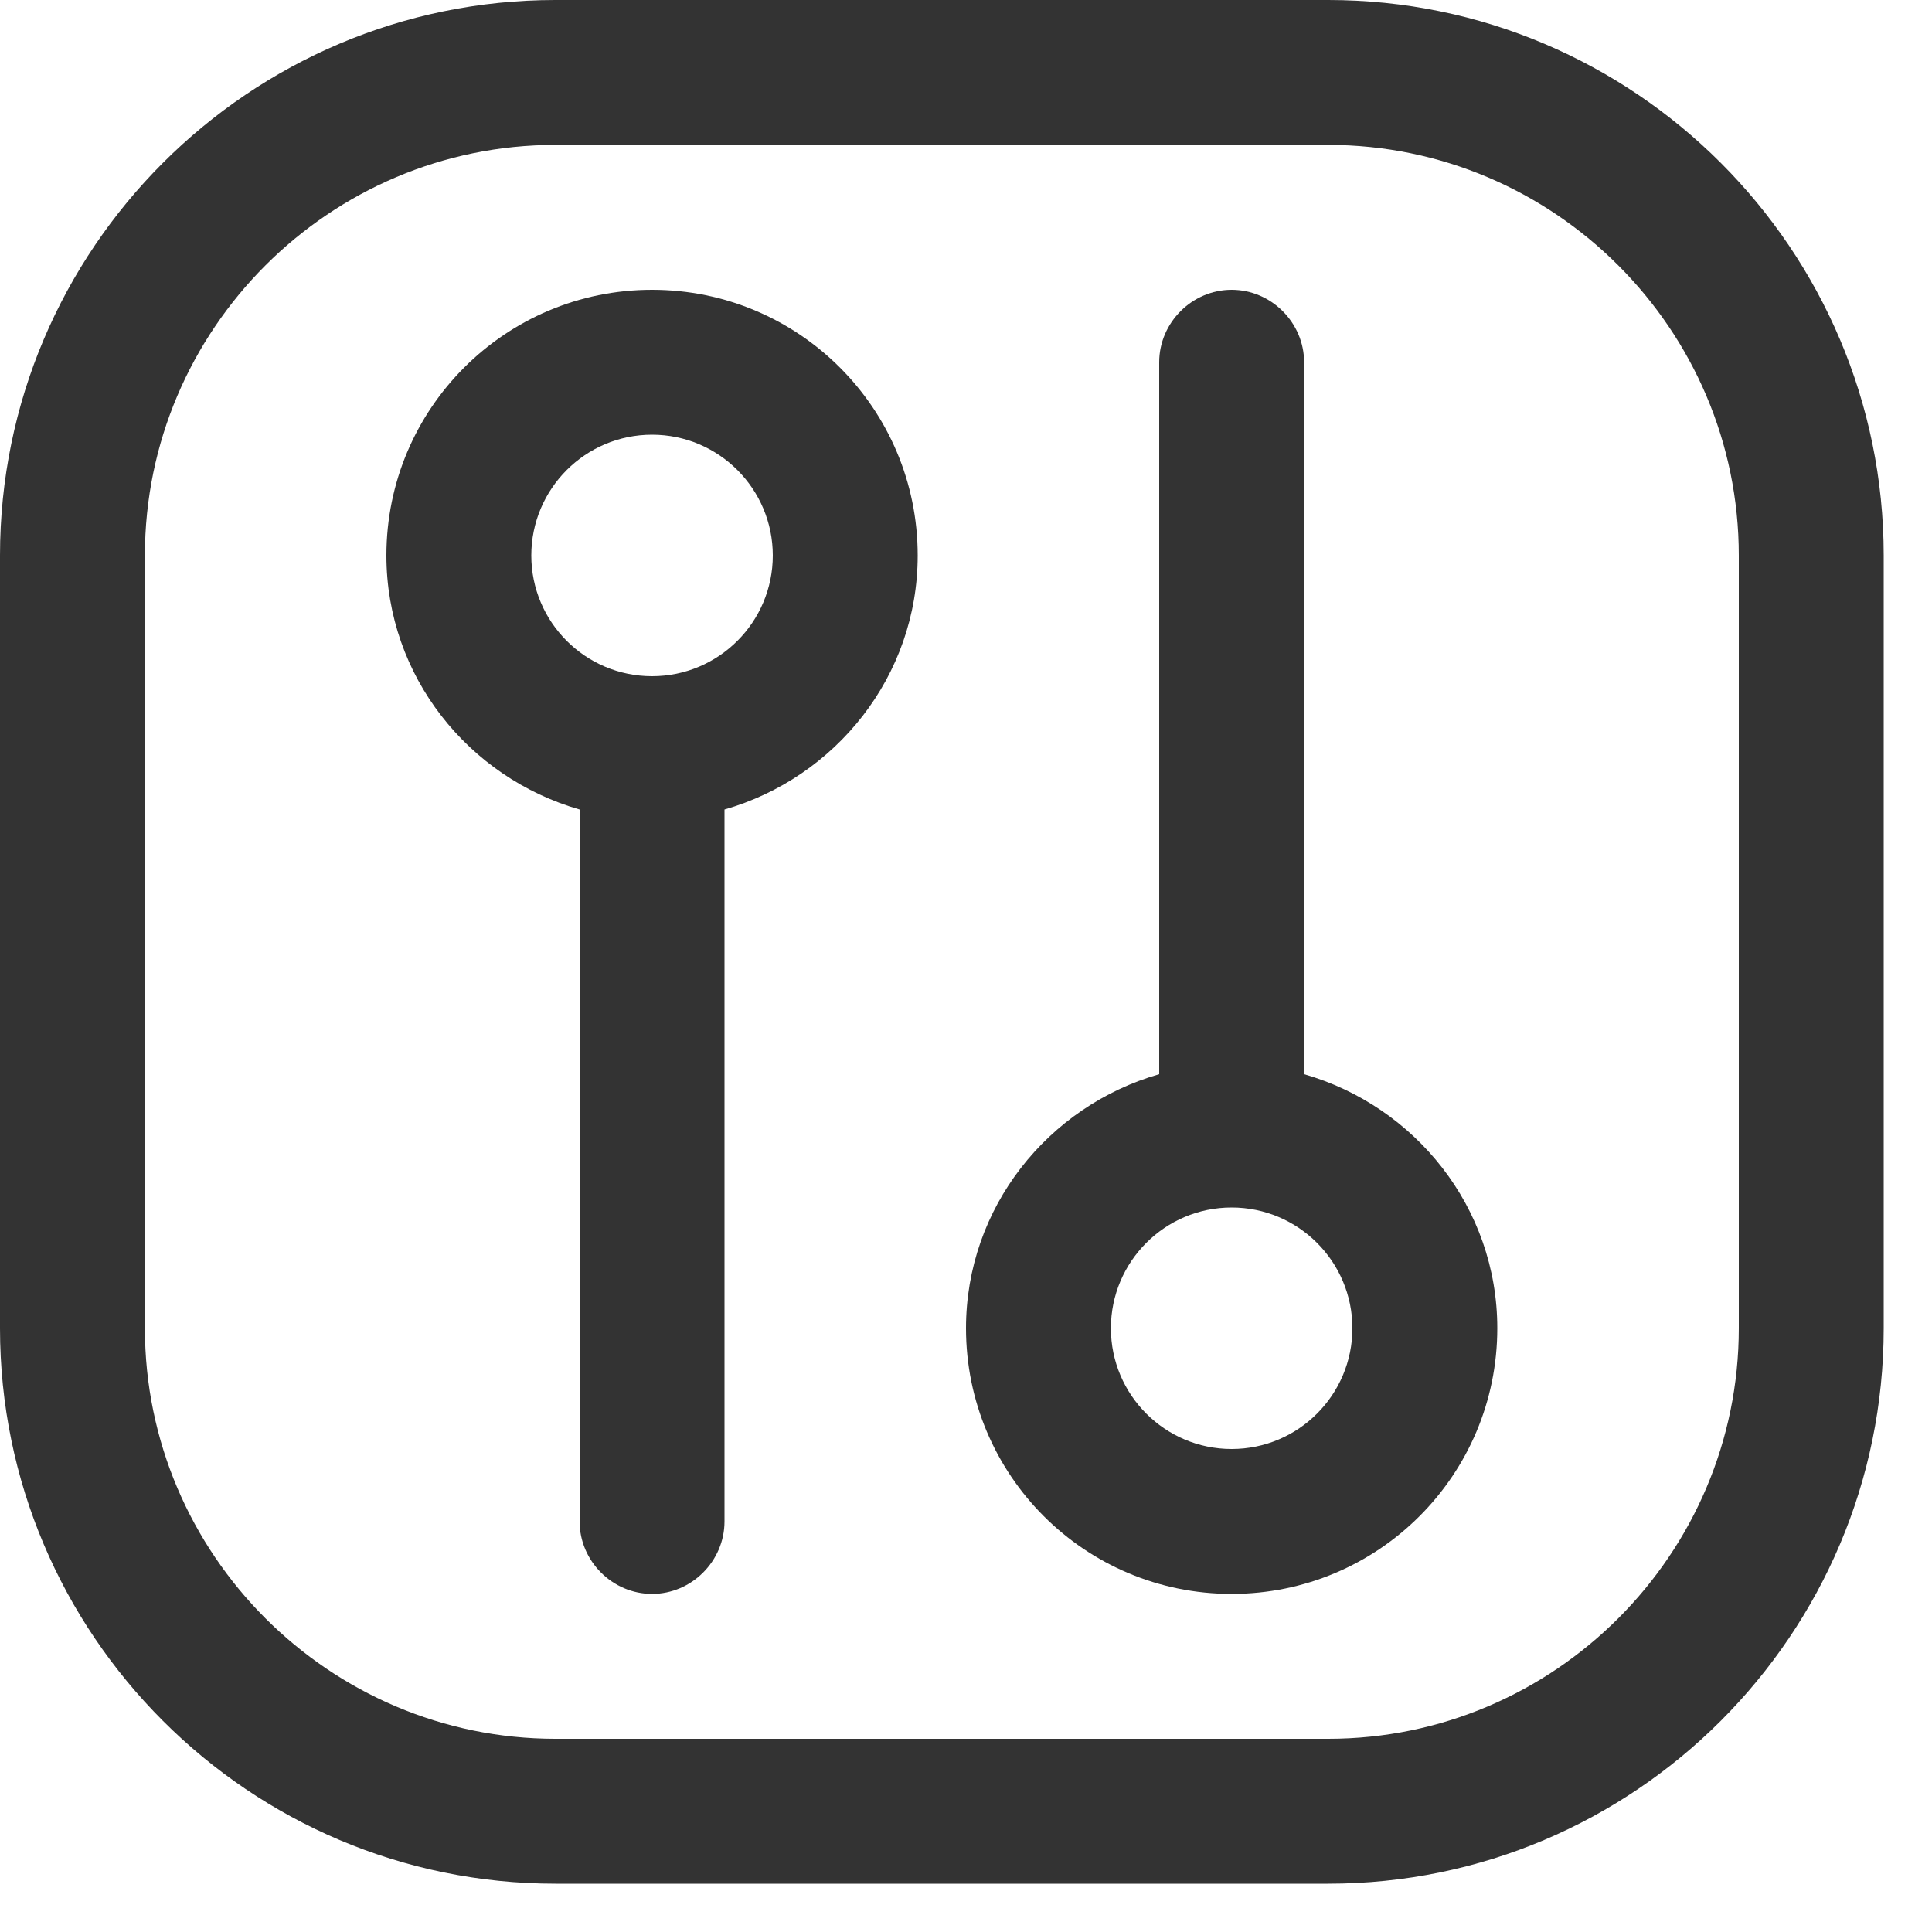
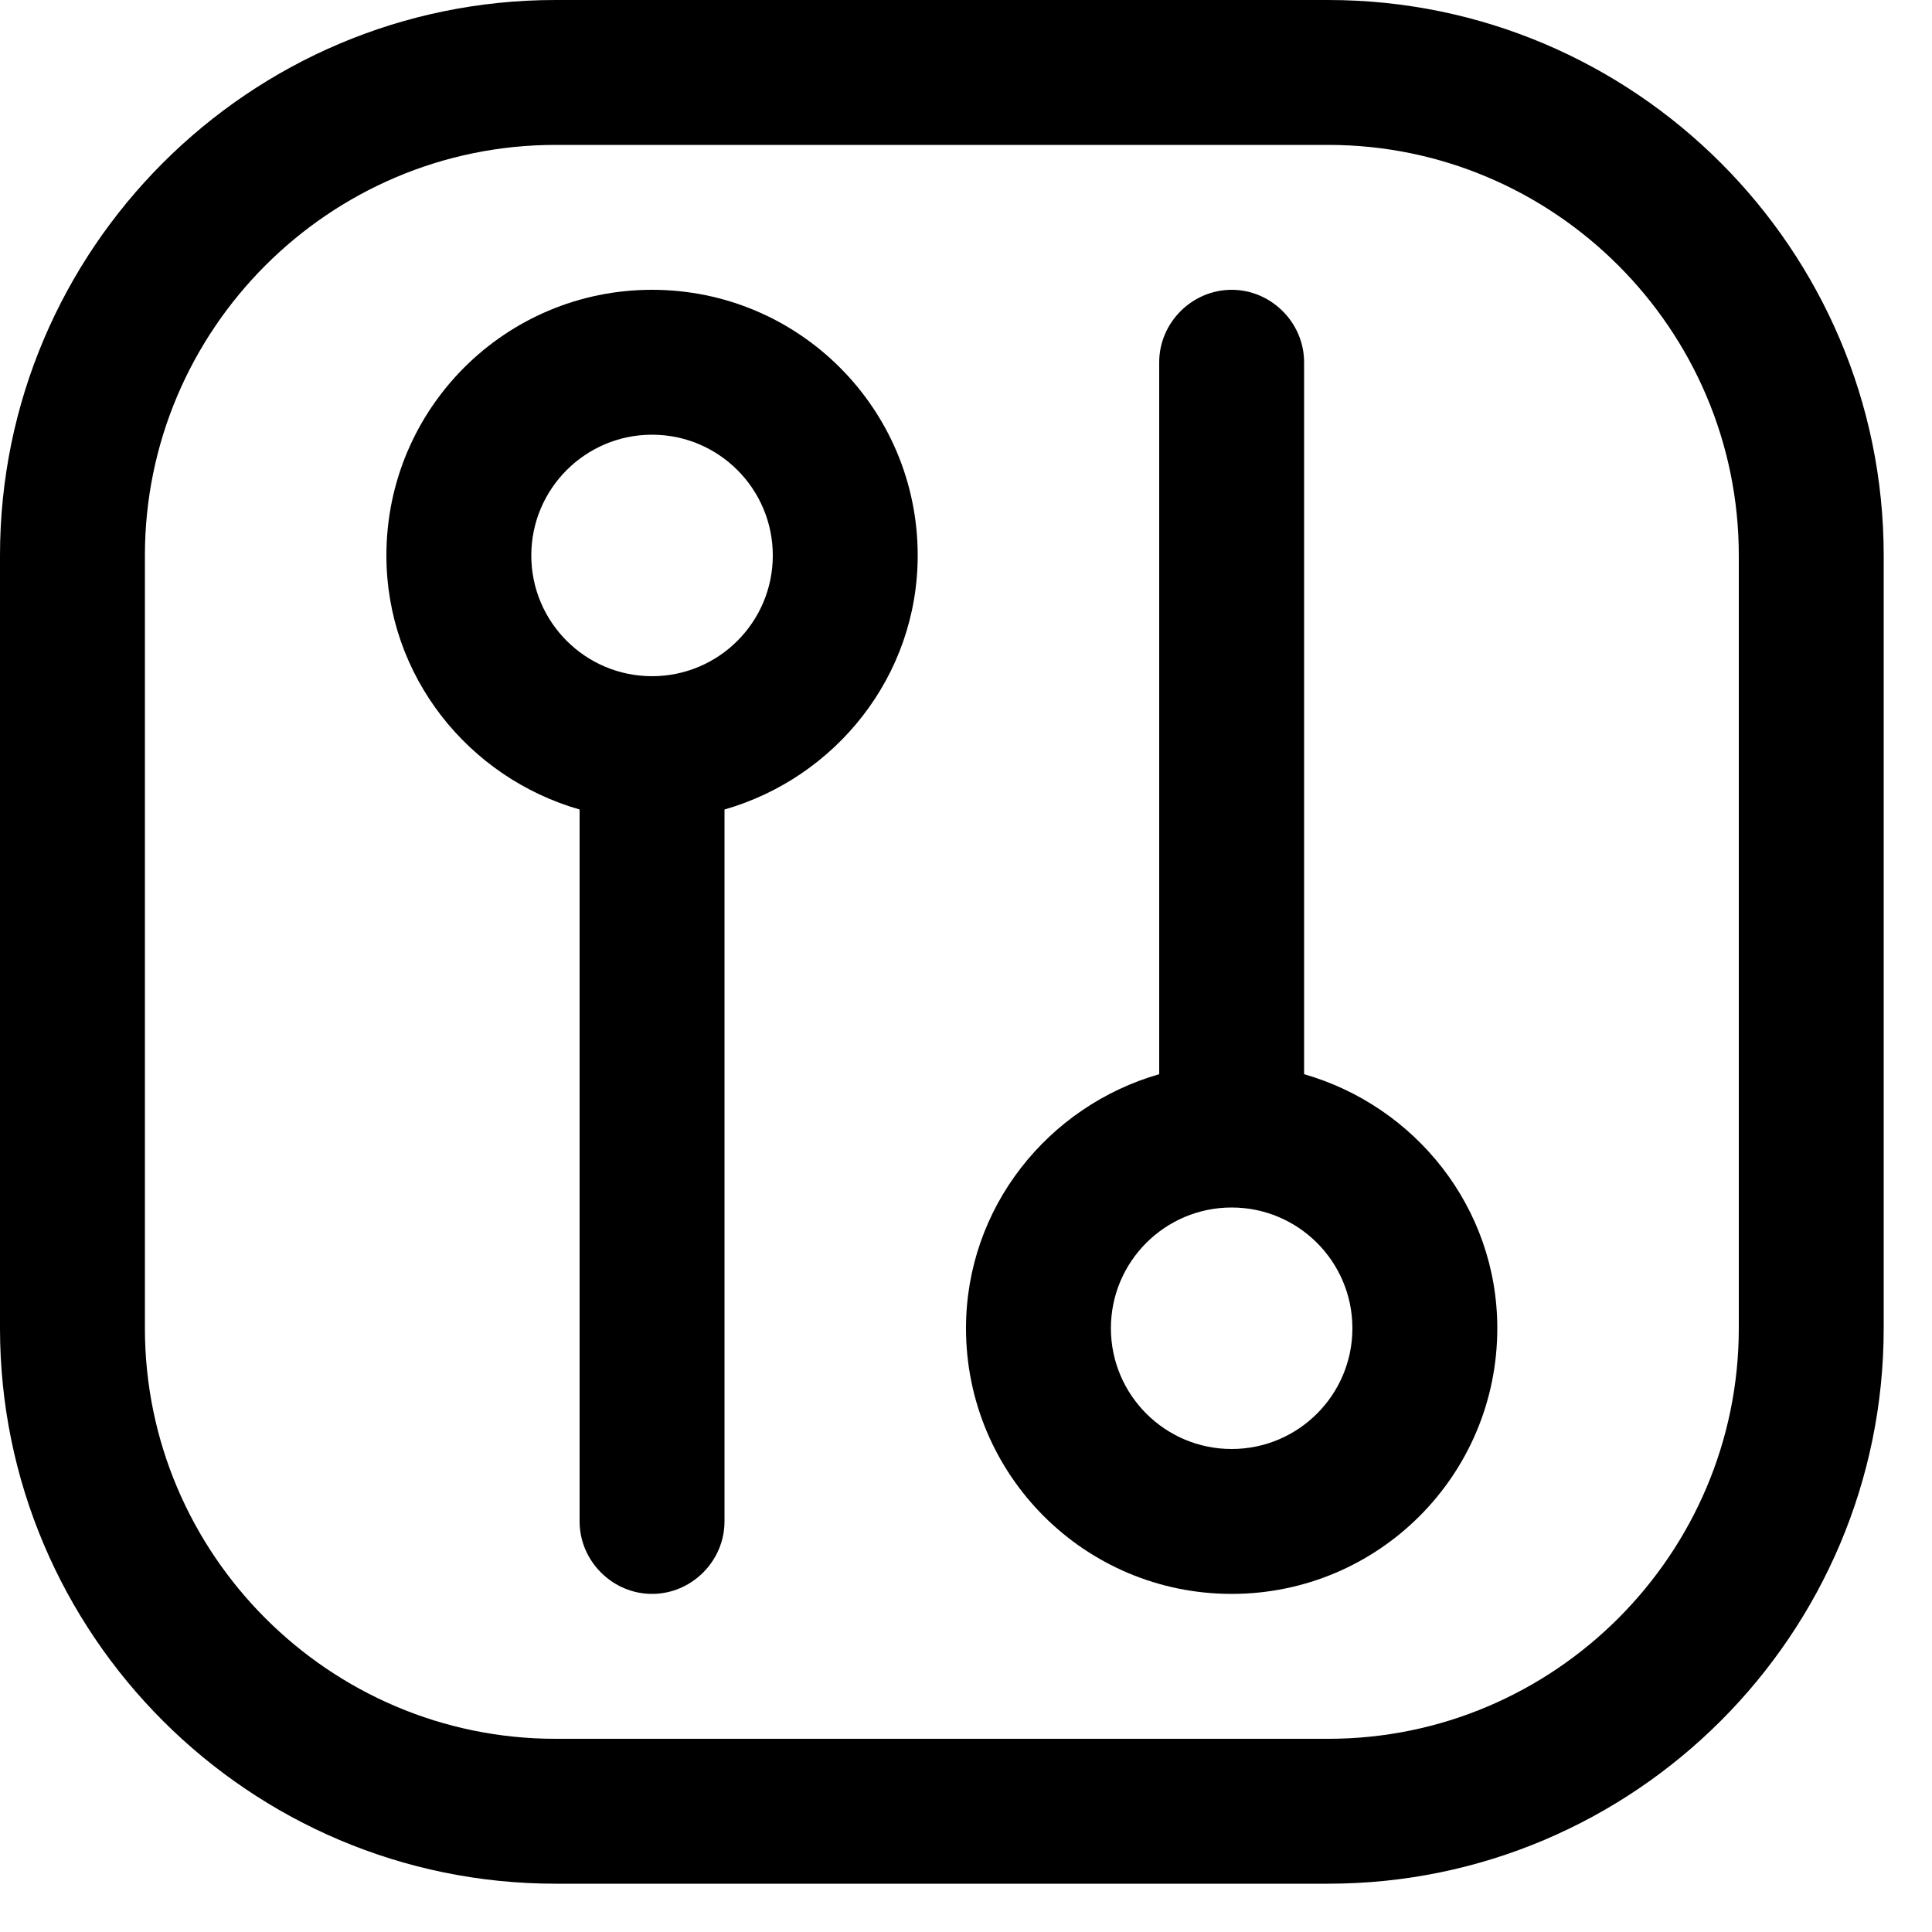
<svg xmlns="http://www.w3.org/2000/svg" width="20" height="20" viewBox="0 0 20 20" fill="none">
-   <path d="M13.75 0H5.75C2.58 0 0 2.58 0 5.75V13.75C0 16.92 2.58 19.5 5.75 19.5H13.75C16.92 19.5 19.5 16.92 19.5 13.75V5.75C19.5 2.58 16.92 0 13.75 0ZM18 13.75C18 16.09 16.09 18 13.75 18H5.75C3.41 18 1.5 16.09 1.5 13.75V5.75C1.5 3.41 3.41 1.5 5.75 1.5H13.75C16.09 1.5 18 3.41 18 5.75V13.75Z" fill="#333333" />
-   <path d="M6.75 3C5.23 3 4 4.23 4 5.75C4 7 4.85 8.05 6 8.38V15.75C6 16.16 6.34 16.5 6.75 16.5C7.16 16.5 7.5 16.16 7.5 15.75V8.38C8.65 8.05 9.5 7 9.5 5.75C9.5 4.23 8.27 3 6.75 3ZM6.75 7C6.06 7 5.5 6.44 5.5 5.75C5.5 5.06 6.06 4.5 6.75 4.5C7.44 4.5 8 5.06 8 5.75C8 6.44 7.44 7 6.75 7Z" fill="#333333" />
-   <path d="M13.5 11.12V3.75C13.5 3.34 13.16 3 12.75 3C12.34 3 12 3.34 12 3.75V11.12C10.85 11.45 10 12.5 10 13.75C10 15.27 11.23 16.5 12.75 16.5C14.27 16.5 15.5 15.27 15.5 13.75C15.5 12.5 14.65 11.45 13.5 11.12ZM12.75 15C12.06 15 11.5 14.44 11.5 13.75C11.5 13.06 12.06 12.5 12.75 12.5C13.44 12.5 14 13.06 14 13.75C14 14.44 13.44 15 12.75 15Z" fill="#333333" />
+   <path d="M13.75 0H5.75C2.58 0 0 2.58 0 5.75V13.75C0 16.92 2.58 19.5 5.75 19.5H13.75C16.92 19.5 19.5 16.92 19.5 13.75V5.75C19.5 2.58 16.92 0 13.75 0ZM18 13.75C18 16.09 16.09 18 13.75 18H5.75C3.41 18 1.5 16.09 1.5 13.75V5.75C1.5 3.41 3.41 1.5 5.75 1.5H13.75C16.09 1.5 18 3.41 18 5.75V13.75Z" fill="currentColor" />
+   <path d="M6.75 3C5.23 3 4 4.23 4 5.75C4 7 4.85 8.05 6 8.38V15.75C6 16.16 6.34 16.5 6.75 16.5C7.16 16.5 7.5 16.16 7.5 15.75V8.38C8.65 8.05 9.5 7 9.5 5.75C9.5 4.23 8.27 3 6.75 3ZM6.75 7C6.06 7 5.5 6.44 5.5 5.75C5.5 5.06 6.06 4.5 6.75 4.5C7.44 4.5 8 5.06 8 5.75C8 6.44 7.44 7 6.75 7Z" fill="currentColor" />
+   <path d="M13.5 11.12V3.75C13.5 3.34 13.16 3 12.75 3C12.34 3 12 3.34 12 3.75V11.12C10.85 11.45 10 12.5 10 13.75C10 15.27 11.23 16.5 12.75 16.5C14.27 16.5 15.5 15.27 15.5 13.75C15.5 12.5 14.65 11.45 13.5 11.12ZM12.75 15C12.06 15 11.5 14.44 11.5 13.75C11.5 13.06 12.06 12.5 12.75 12.5C13.44 12.5 14 13.06 14 13.75C14 14.44 13.44 15 12.75 15Z" fill="currentColor" />
</svg>
